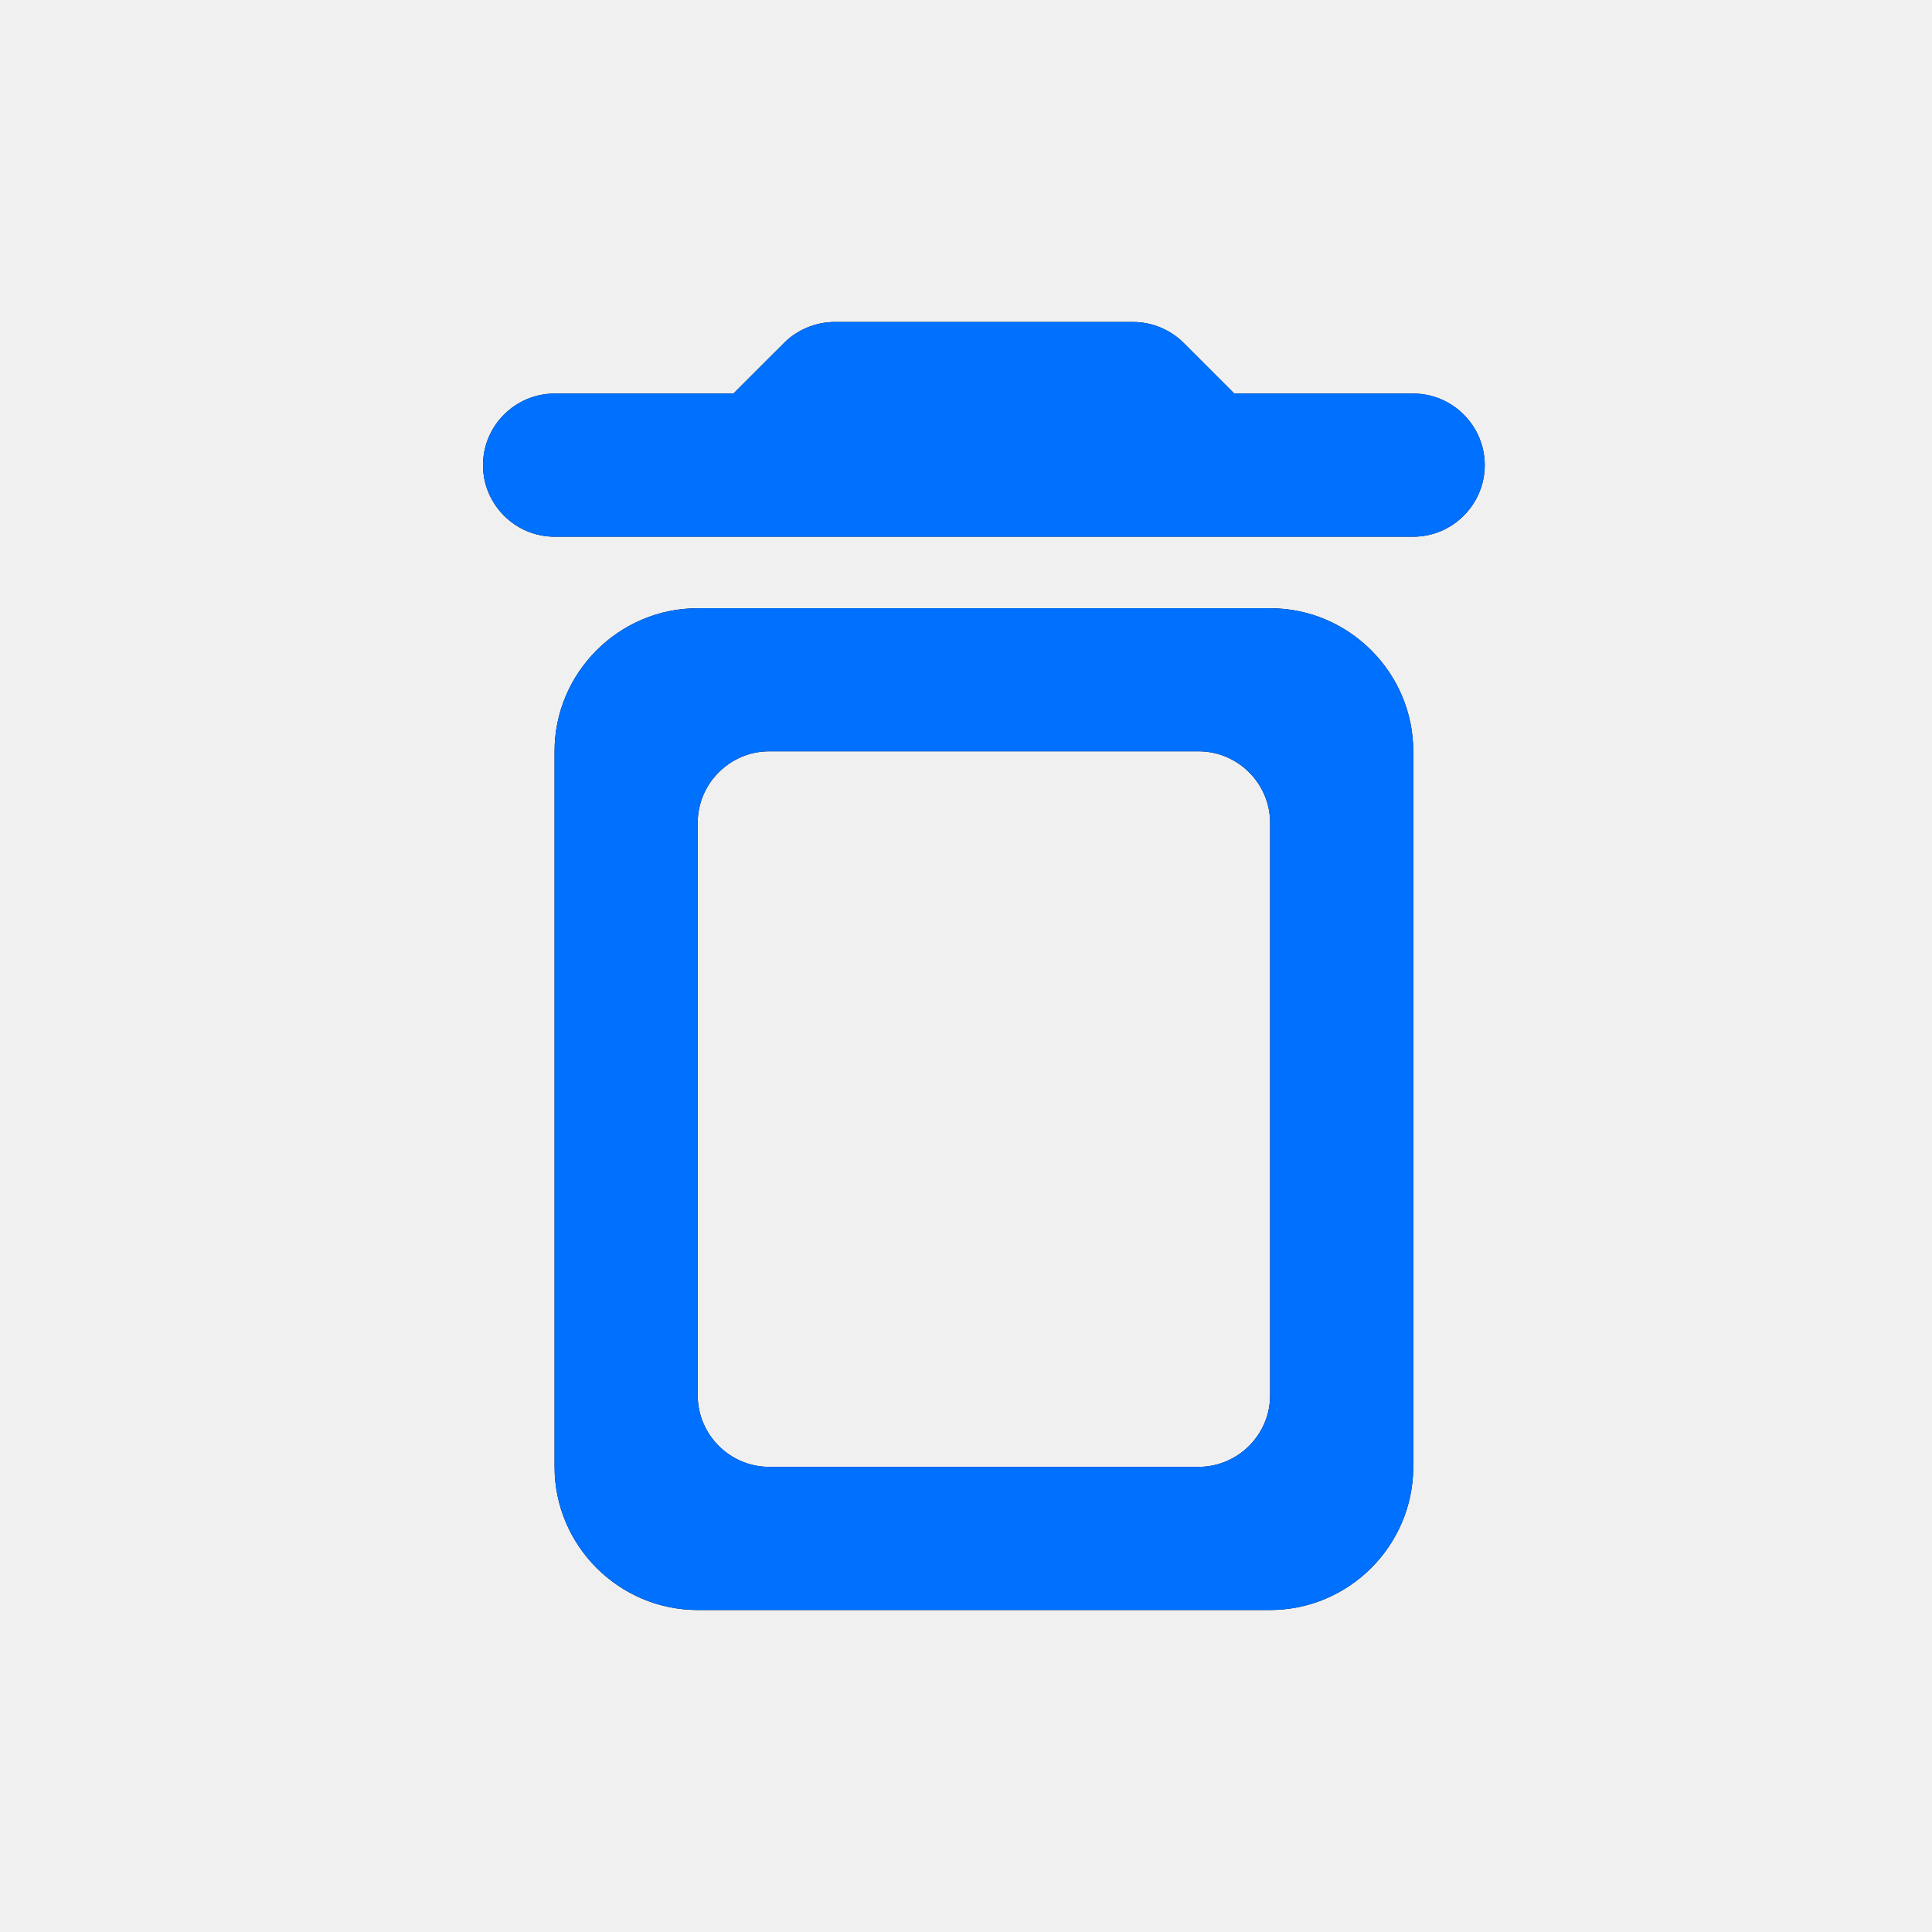
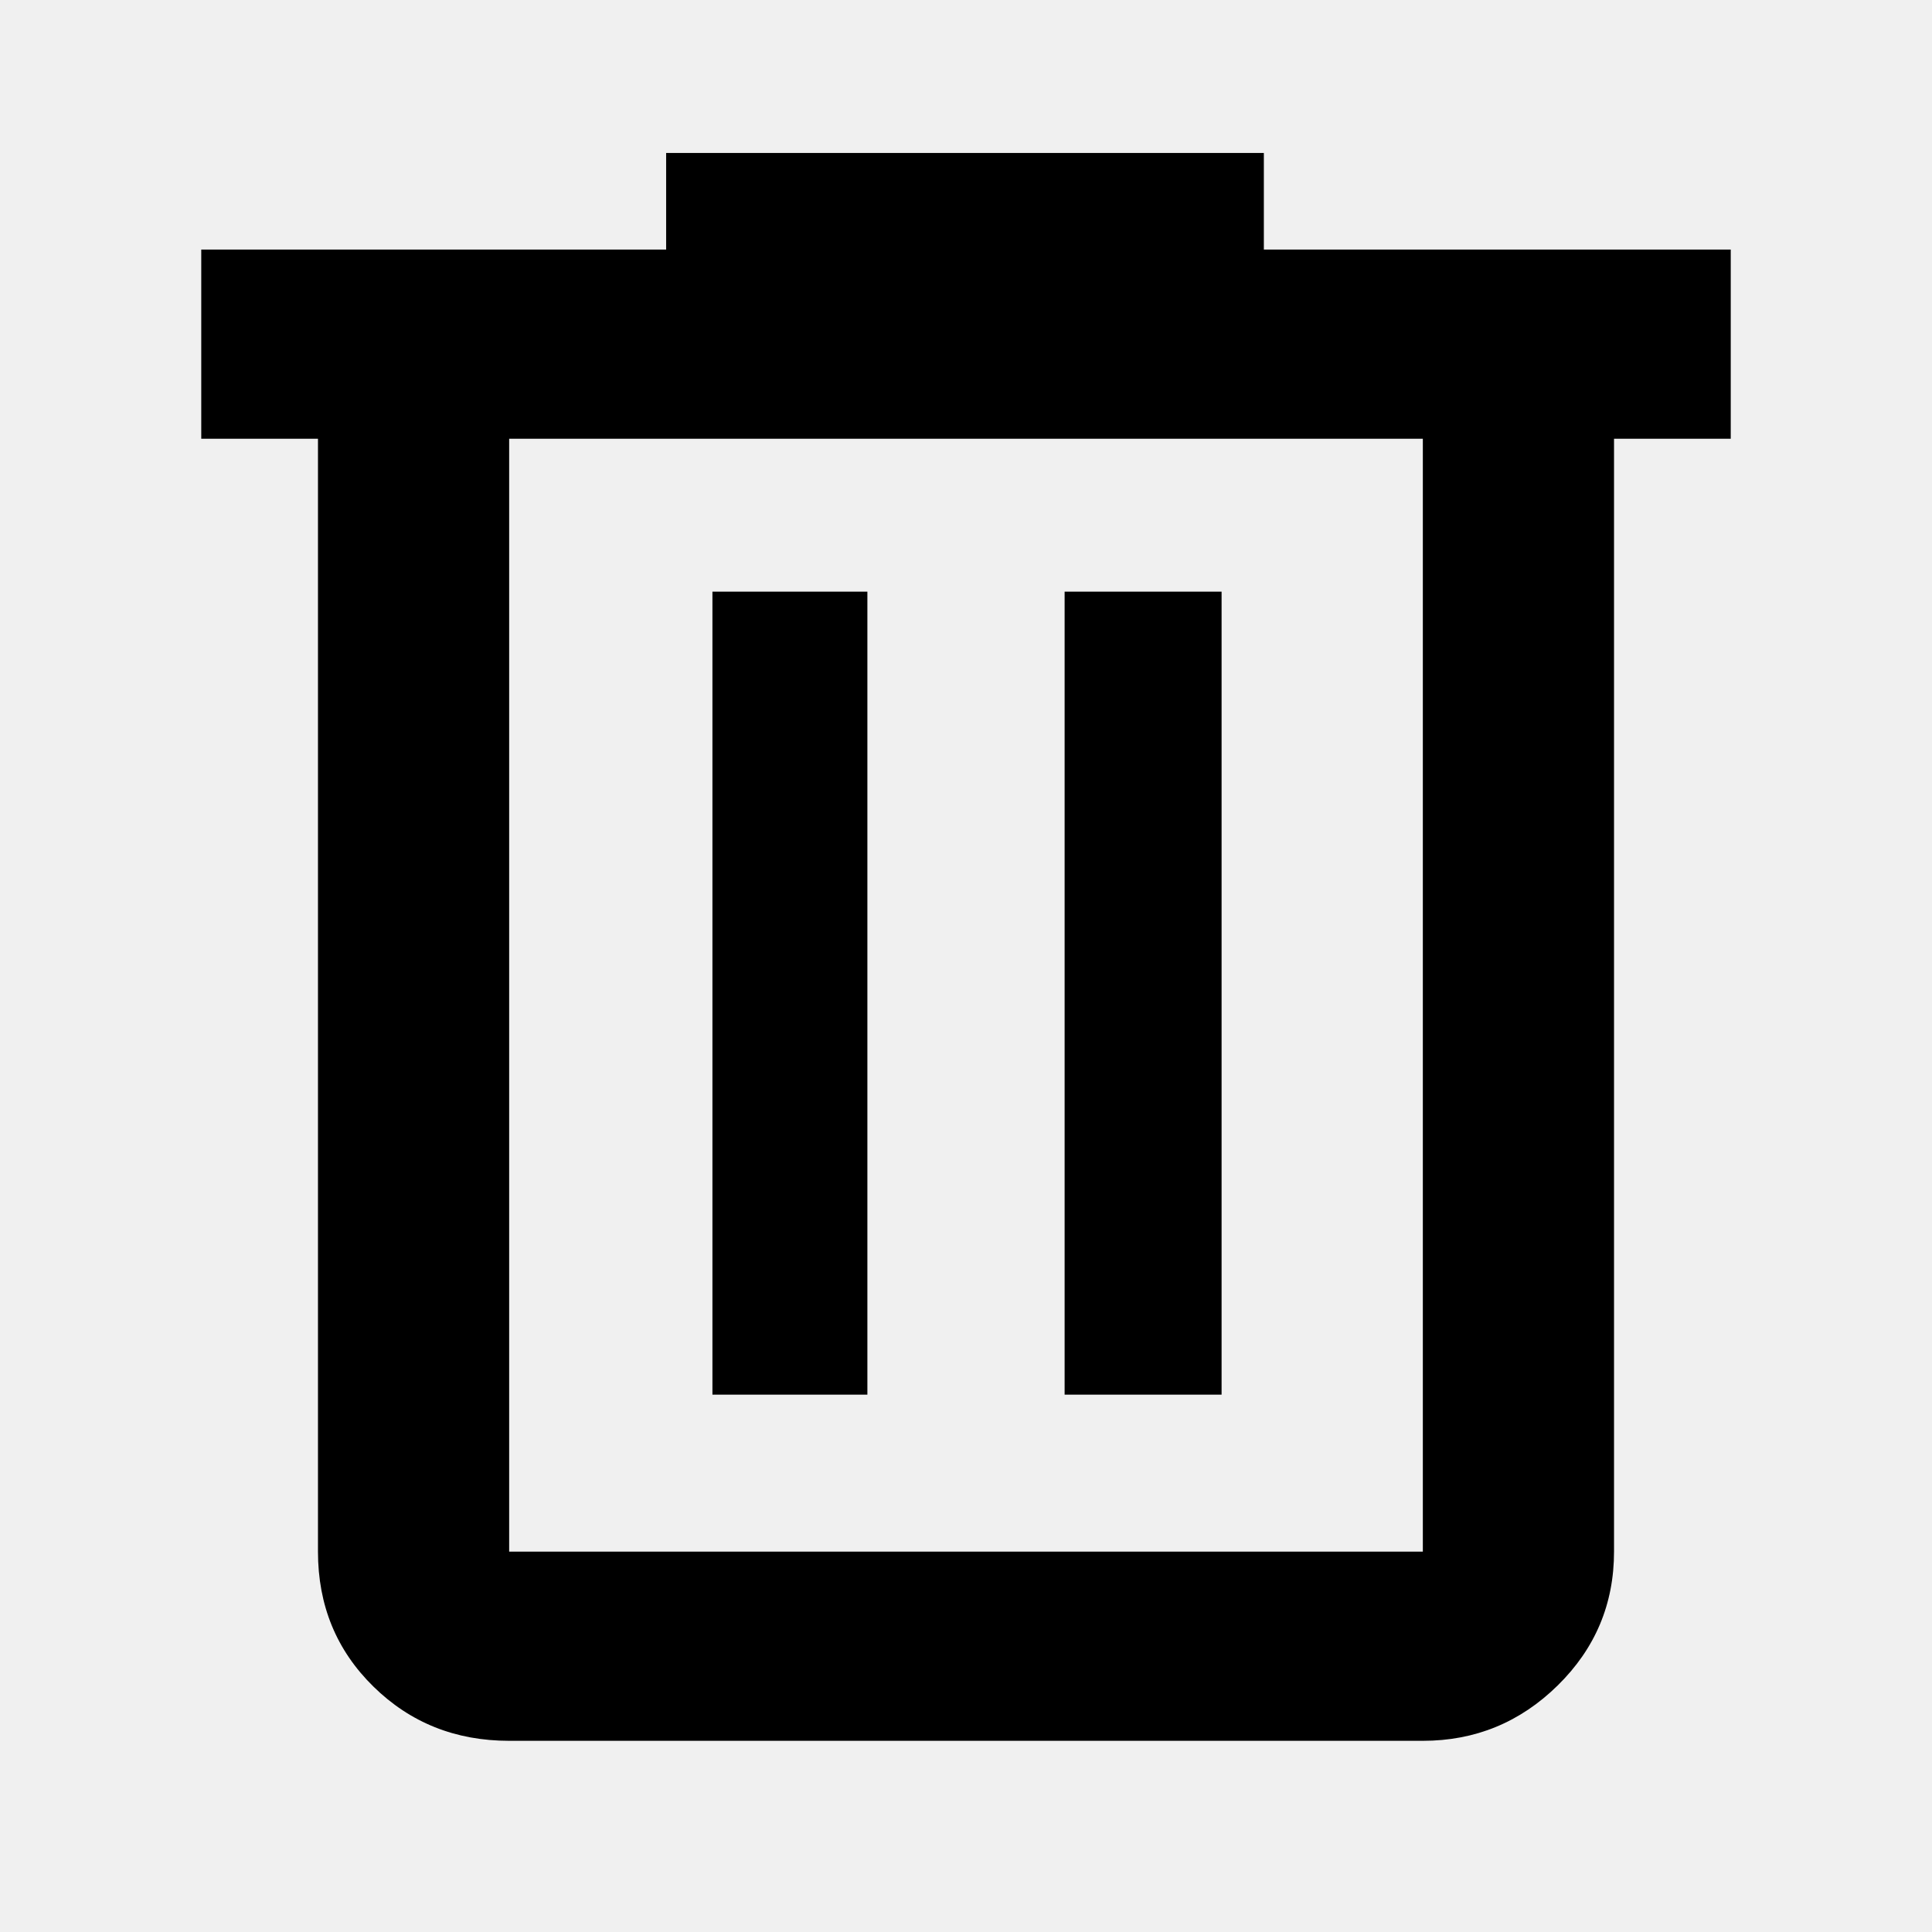
- <svg xmlns="http://www.w3.org/2000/svg" xmlns:xlink="http://www.w3.org/1999/xlink" width="24" height="24" viewBox="0 0 24 24">
-   <defs>
-     <path id="ic_delete-a" d="M6.889,18.222 C6.889,19.2 7.689,20 8.667,20 L15.778,20 C16.756,20 17.556,19.2 17.556,18.222 L17.556,9.333 C17.556,8.356 16.756,7.556 15.778,7.556 L8.667,7.556 C7.689,7.556 6.889,8.356 6.889,9.333 L6.889,18.222 Z M9.556,9.333 L14.889,9.333 C15.378,9.333 15.778,9.733 15.778,10.222 L15.778,17.333 C15.778,17.822 15.378,18.222 14.889,18.222 L9.556,18.222 C9.067,18.222 8.667,17.822 8.667,17.333 L8.667,10.222 C8.667,9.733 9.067,9.333 9.556,9.333 Z M15.333,4.889 L14.702,4.258 C14.542,4.098 14.311,4 14.08,4 L10.364,4 C10.133,4 9.902,4.098 9.742,4.258 L9.111,4.889 L6.889,4.889 C6.4,4.889 6,5.289 6,5.778 C6,6.267 6.4,6.667 6.889,6.667 L17.556,6.667 C18.044,6.667 18.444,6.267 18.444,5.778 C18.444,5.289 18.044,4.889 17.556,4.889 L15.333,4.889 Z" />
-     <rect id="ic_delete-c" width="50" height="50" x="0" y="0" />
-   </defs>
-   <g fill="none" fill-rule="evenodd">
-     <mask id="ic_delete-b" fill="#fff">
-       <use xlink:href="#ic_delete-a" />
-     </mask>
-     <use fill="#000" fill-rule="nonzero" xlink:href="#ic_delete-a" />
-     <g mask="url(#ic_delete-b)">
-       <use fill="#0070FF" transform="translate(-13 -13)" xlink:href="#ic_delete-c" />
-     </g>
-   </g>
+ <svg xmlns="http://www.w3.org/2000/svg" height="48" width="48">
+   <path d="M12.65 43.25q-2 0-3.375-1.35T7.9 38.55V10.9H5V6.2h11.55V3.8H31.4v2.4H43v4.7h-2.9v27.65q0 1.95-1.4 3.325-1.4 1.375-3.35 1.375Zm22.7-32.35h-22.7v27.65h22.7ZM17.7 34.65h3.85V14.7H17.7Zm8.75 0h3.9V14.7h-3.9ZM12.65 10.9v27.65Z" />
</svg>
